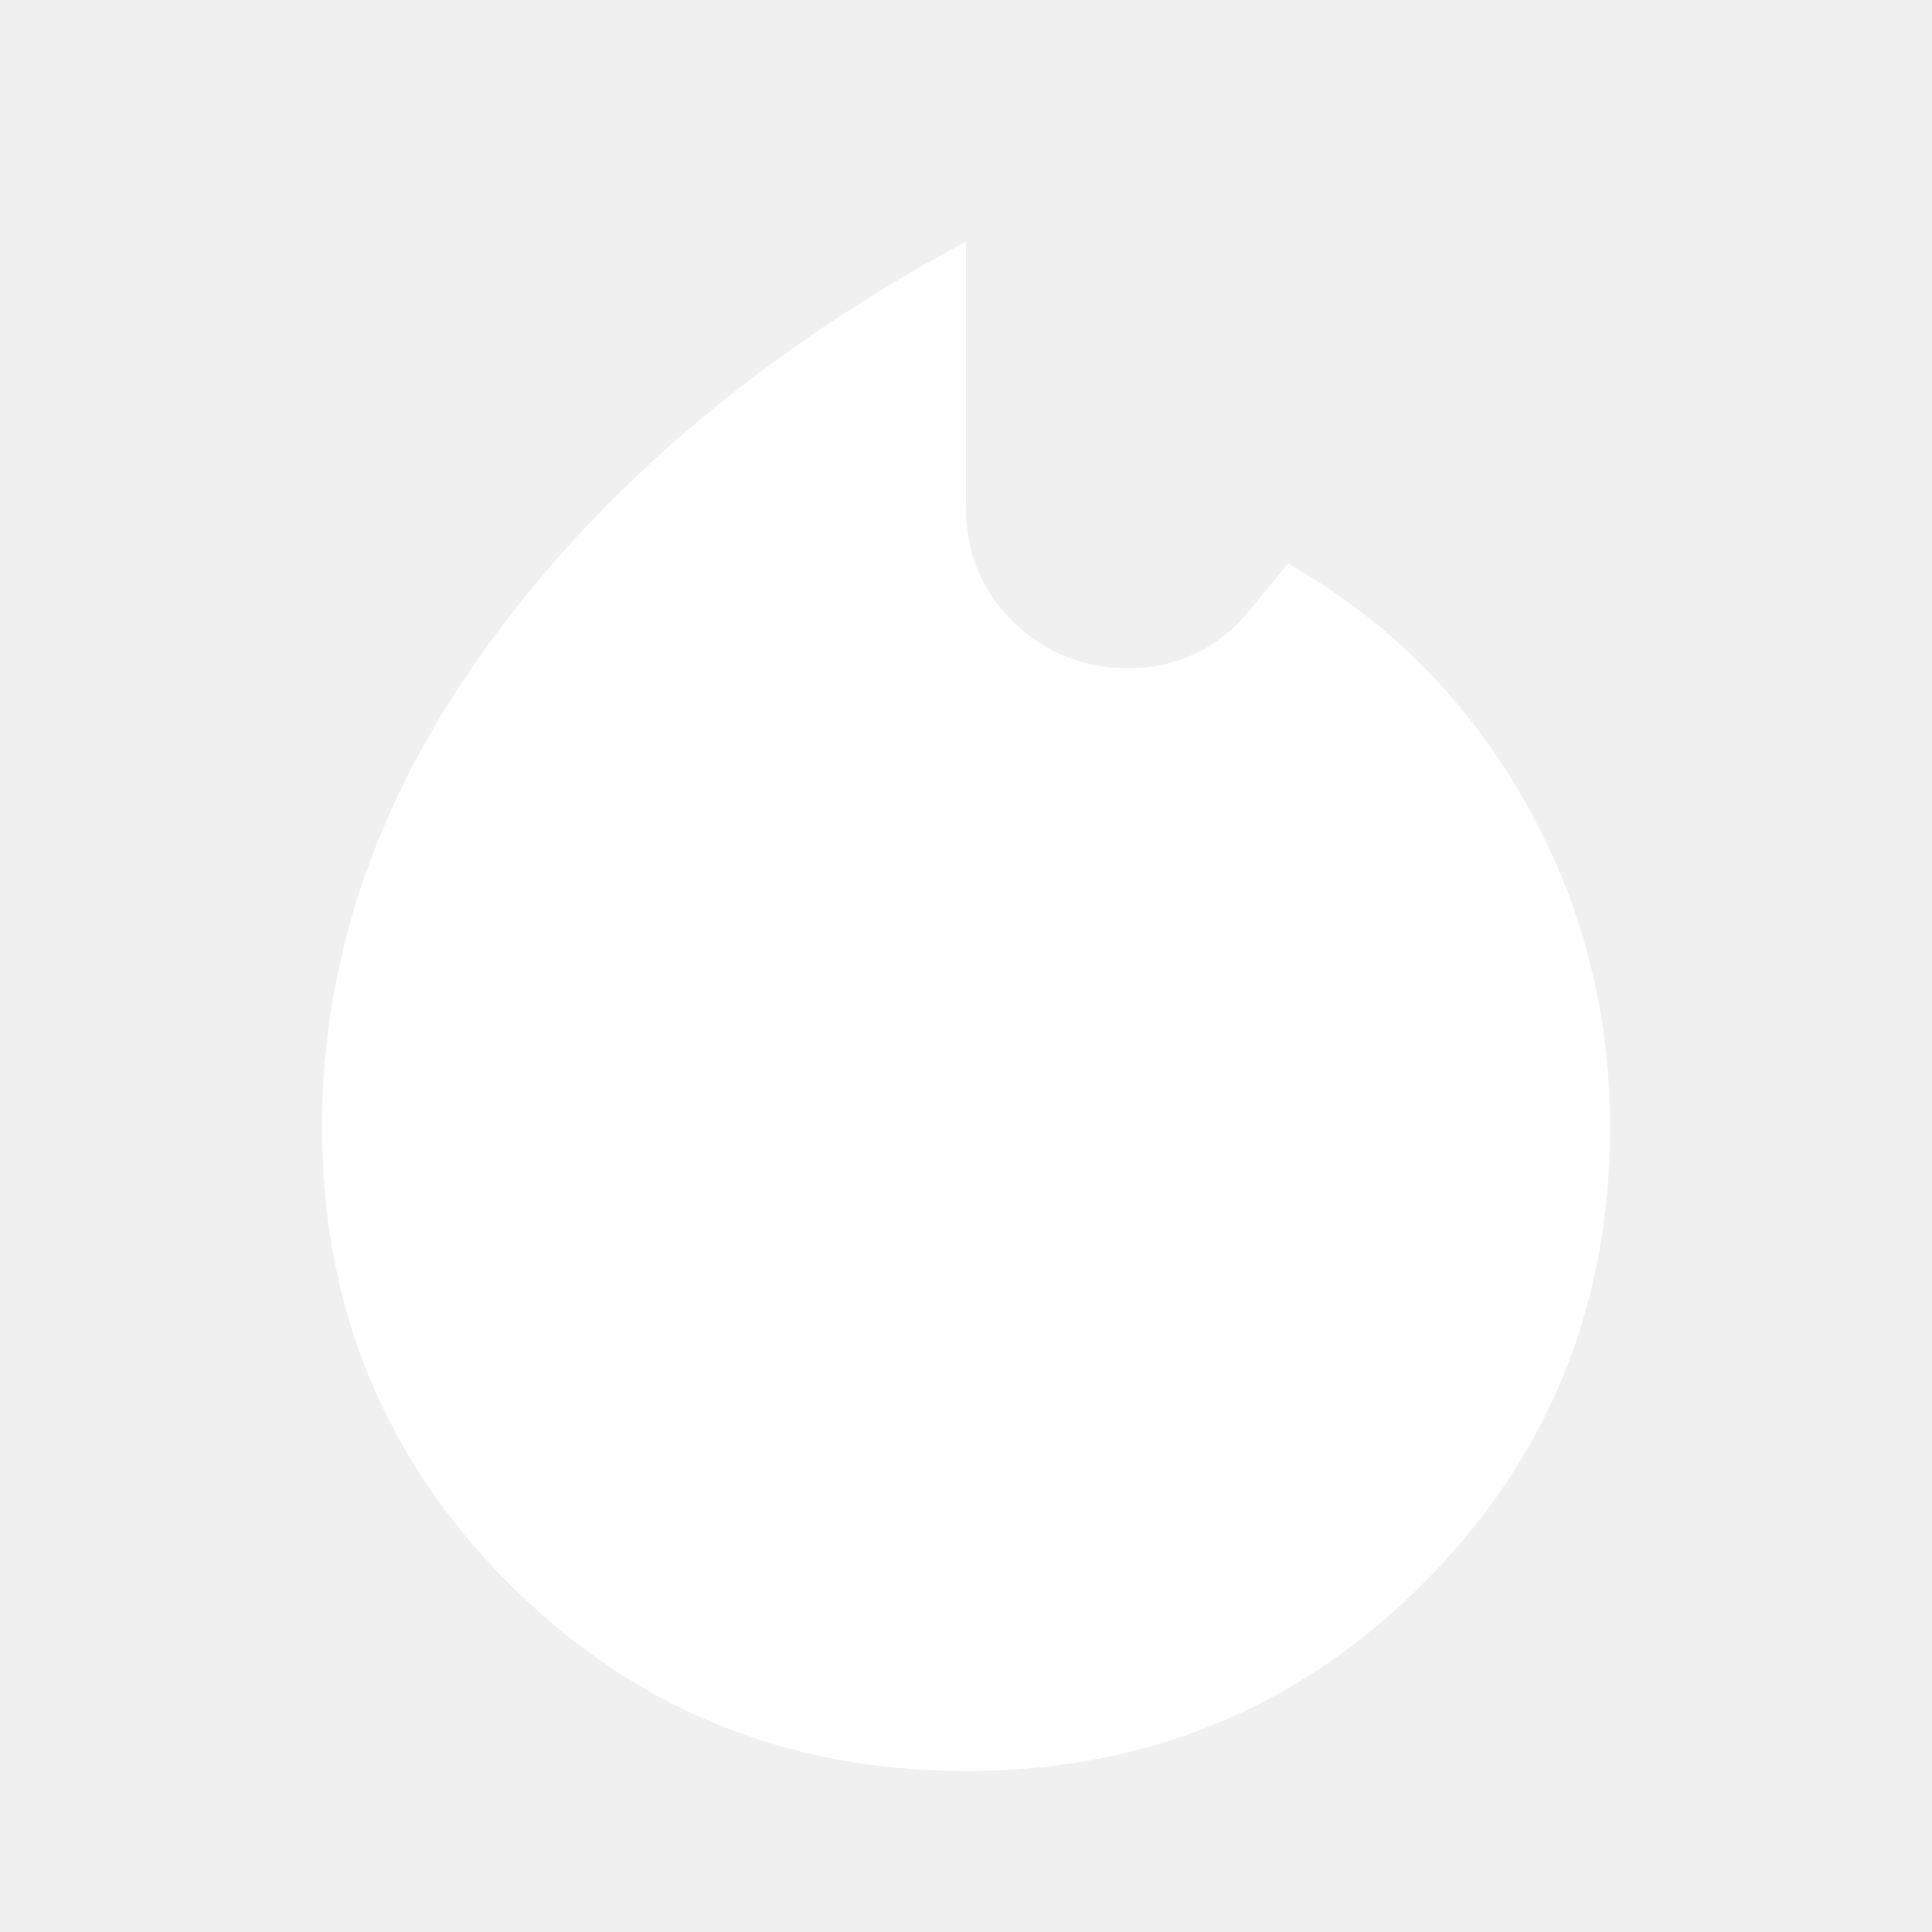
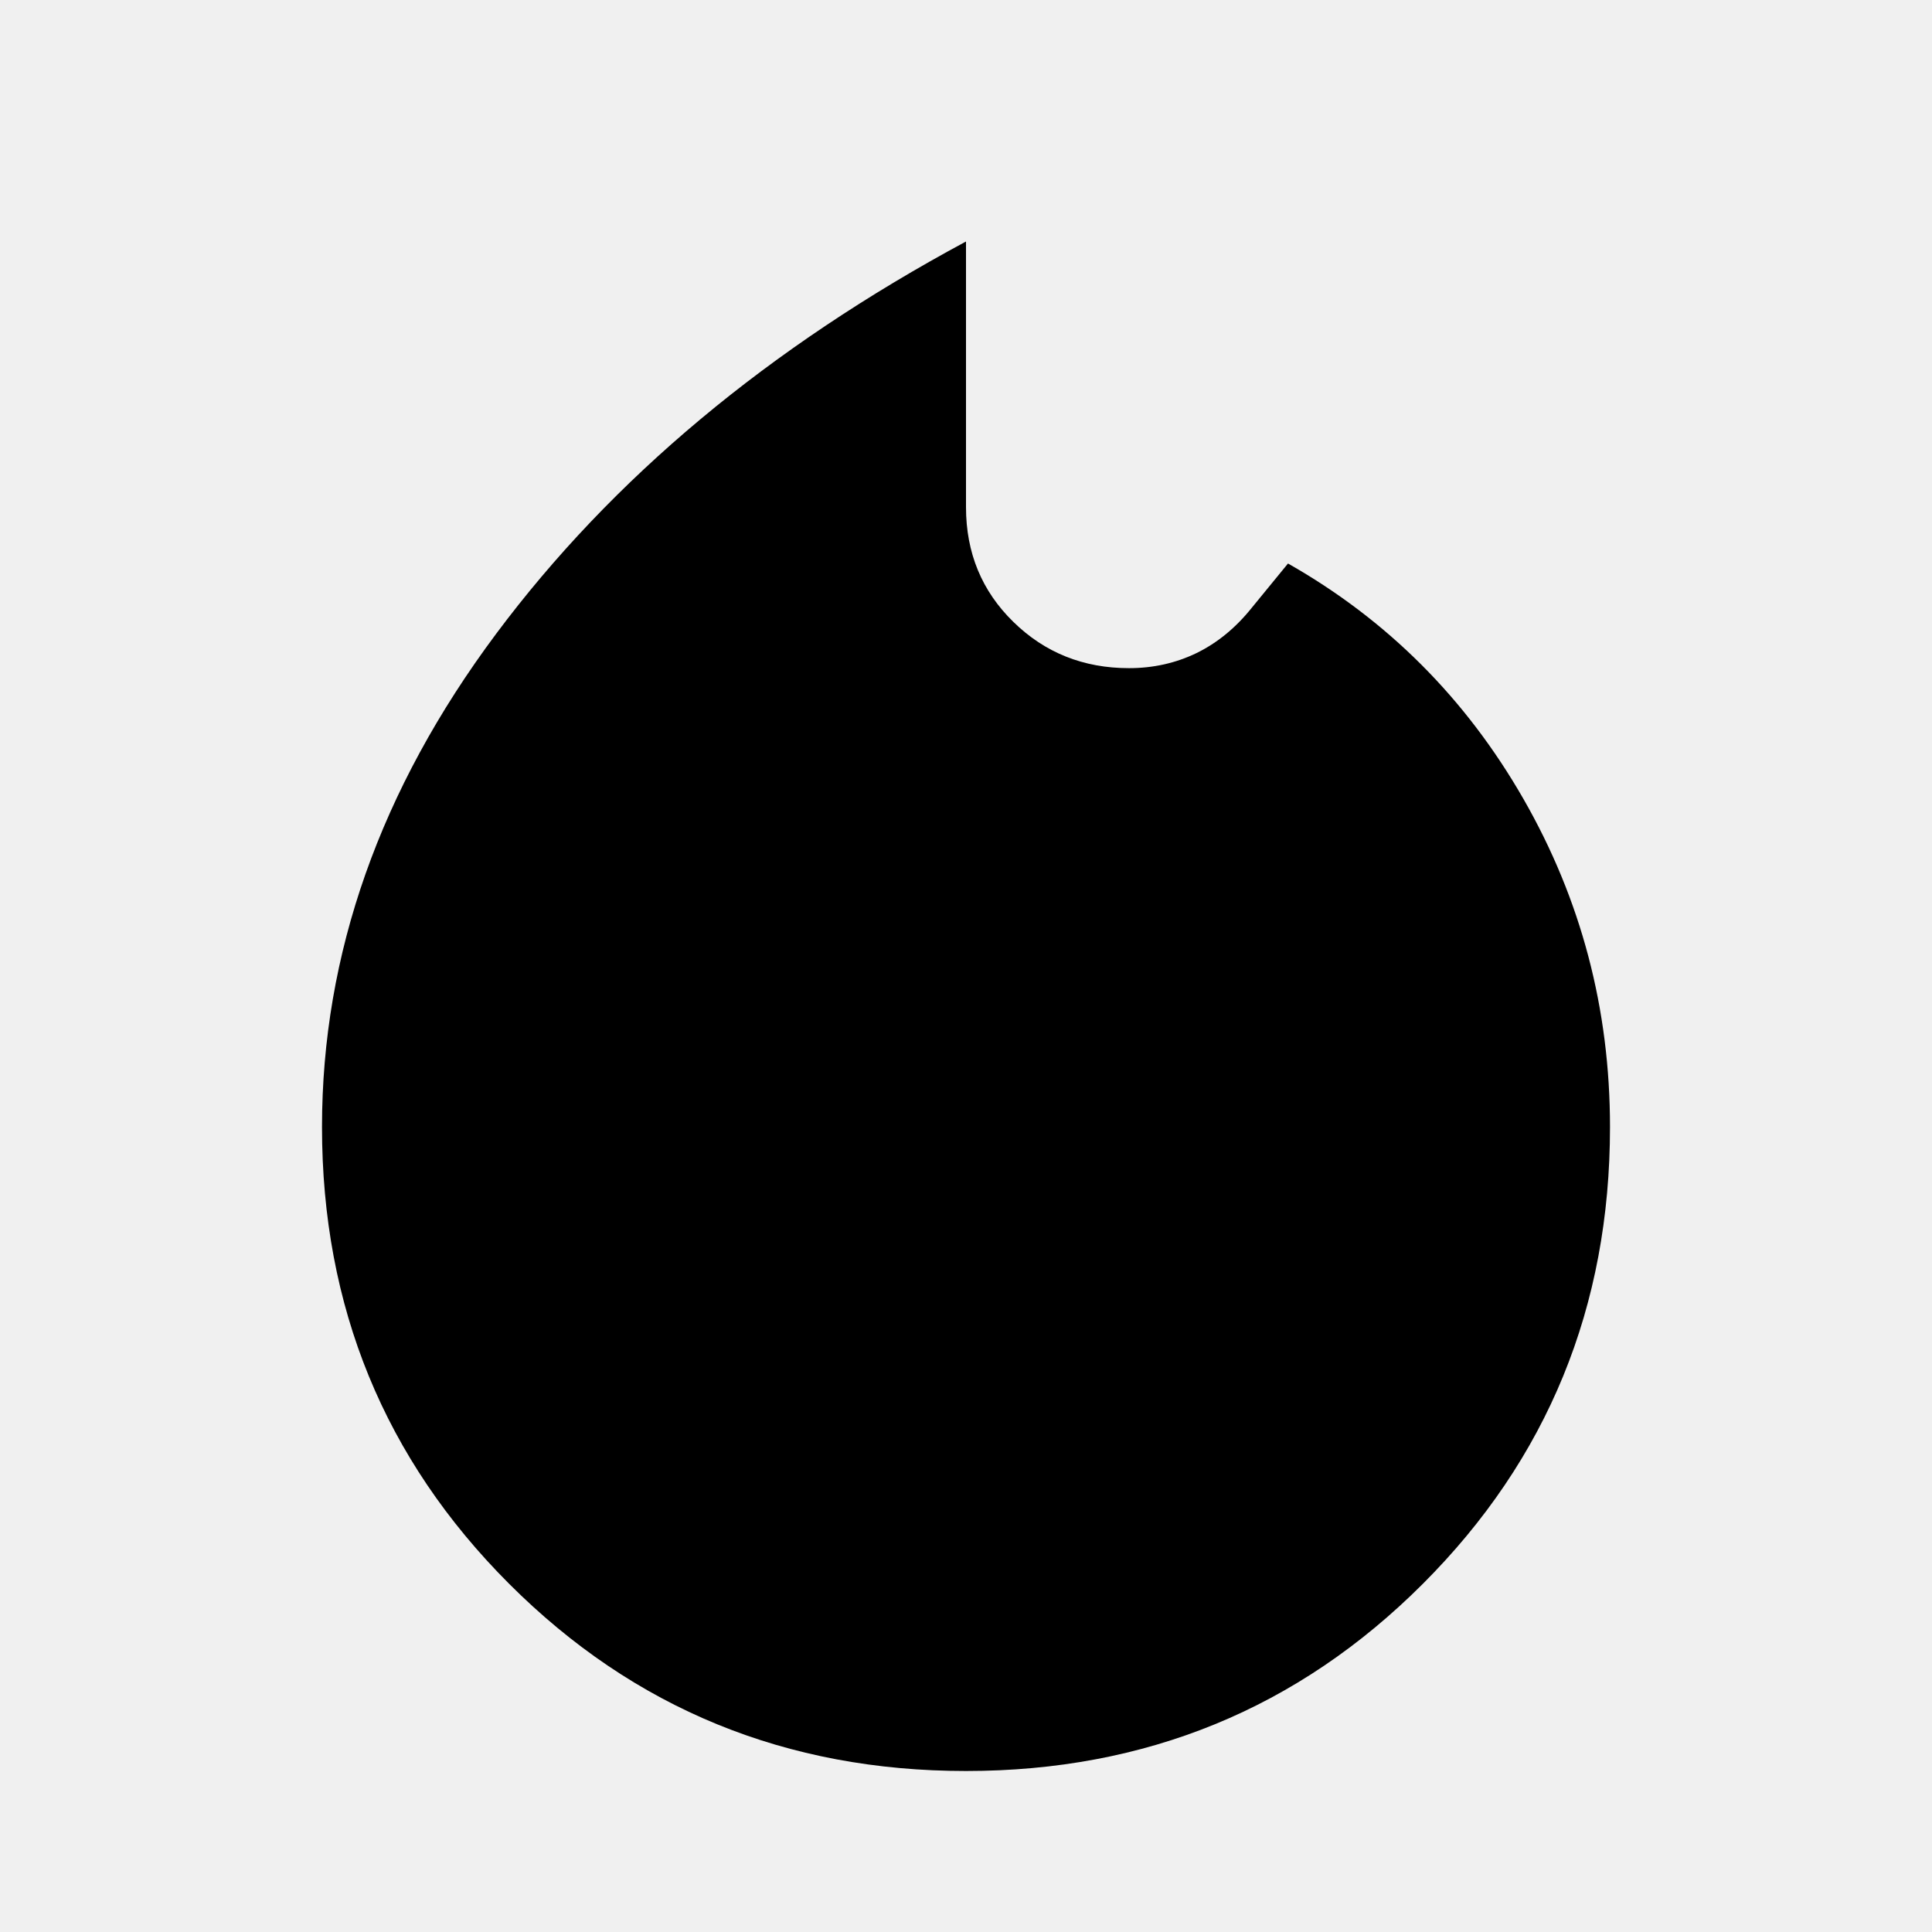
<svg xmlns="http://www.w3.org/2000/svg" width="24" height="24" viewBox="0 0 24 24" fill="none">
  <mask id="mask0_598_64615" style="mask-type:alpha" maskUnits="userSpaceOnUse" x="0" y="0" width="24" height="24">
-     <rect width="24" height="24" fill="#D9D9D9" />
+     <rect width="24" height="24" fill="black" />
  </mask>
  <g mask="url(#mask0_598_64615)">
-     <path d="M12 3V6.3C12 6.867 12.196 7.342 12.588 7.725C12.979 8.108 13.458 8.3 14.025 8.3C14.325 8.3 14.604 8.238 14.863 8.113C15.121 7.987 15.35 7.8 15.55 7.55L16 7C17.233 7.7 18.208 8.675 18.925 9.925C19.642 11.175 20 12.533 20 14C20 16.233 19.225 18.125 17.675 19.675C16.125 21.225 14.233 22 12 22C9.767 22 7.875 21.225 6.325 19.675C4.775 18.125 4 16.233 4 14C4 11.85 4.721 9.808 6.162 7.875C7.604 5.942 9.55 4.317 12 3Z" fill="white" />
+     <path d="M12 3V6.3C12 6.867 12.196 7.342 12.588 7.725C12.979 8.108 13.458 8.3 14.025 8.3C14.325 8.3 14.604 8.238 14.863 8.113C15.121 7.987 15.35 7.8 15.55 7.55L16 7C17.233 7.7 18.208 8.675 18.925 9.925C19.642 11.175 20 12.533 20 14C20 16.233 19.225 18.125 17.675 19.675C16.125 21.225 14.233 22 12 22C9.767 22 7.875 21.225 6.325 19.675C4.775 18.125 4 16.233 4 14C4 11.85 4.721 9.808 6.162 7.875C7.604 5.942 9.55 4.317 12 3Z" fill="black" />
  </g>
</svg>
